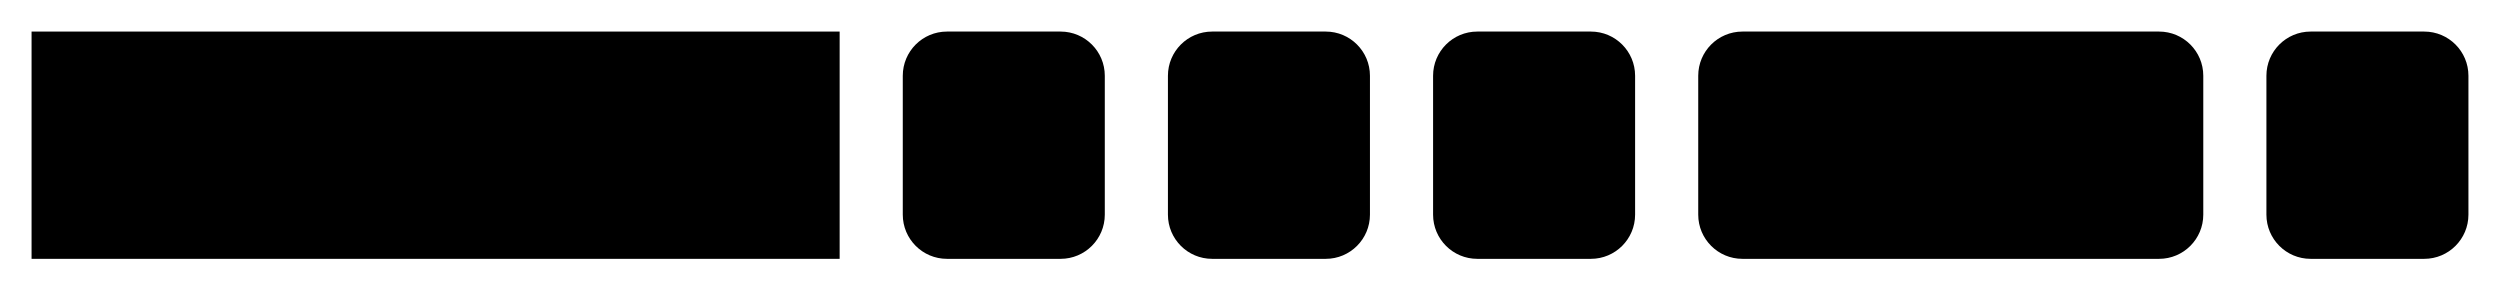
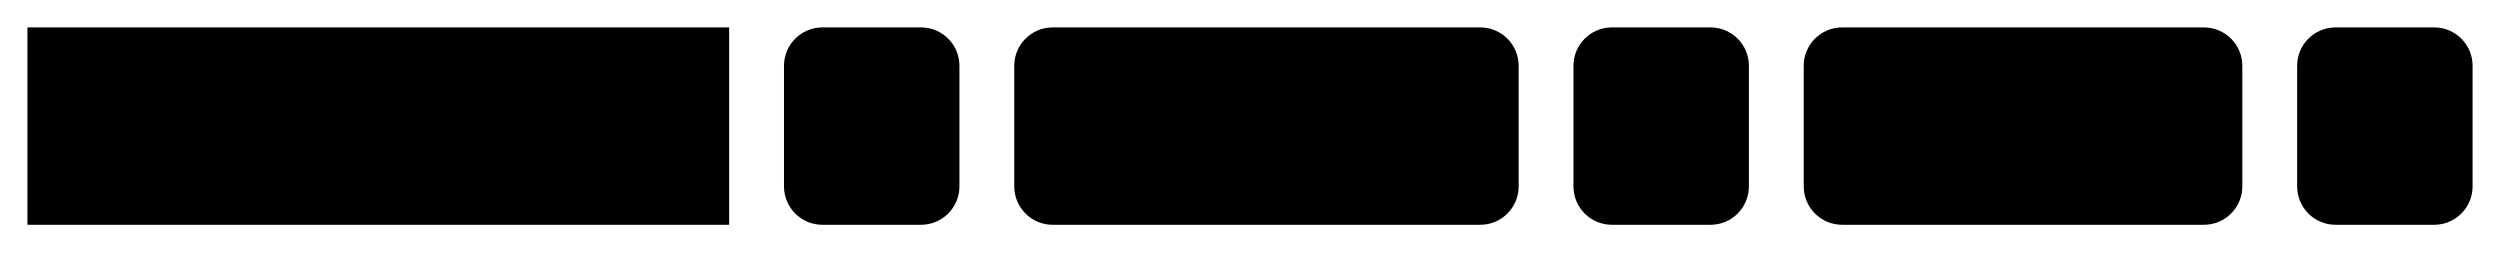
- <svg xmlns="http://www.w3.org/2000/svg" version="1.1" width="396" height="46" viewbox="0 0 396 46">
+ <svg xmlns="http://www.w3.org/2000/svg" version="1.1" width="456" height="46" viewbox="0 0 456 46">
  <defs>
    <style type="text/css">#guide .c{fill:none;stroke:#222222;}#guide .k{fill:#000000;font-family:Roboto Mono,Sans-serif;font-size:20px;}#guide .s{fill:#e4f4ff;stroke:#222222;}#guide .syn{fill:#8D8D8D;font-family:Roboto Mono,Sans-serif;font-size:20px;}</style>
  </defs>
-   <path class="c" d="M0 31h5m128 0h10m32 0h10m32 0h10m32 0h10m80 0h10m32 0h5" />
+   <path class="c" d="M0 31h5m128 0h10m32 0h10m92 0h10m32 0h10m80 0h10m32 0h5" />
  <rect class="s" x="5" y="5" width="128" height="36" />
  <text class="k" x="15" y="31">MV_CONCAT</text>
  <rect class="s" x="143" y="5" width="32" height="36" rx="7" />
  <text class="syn" x="153" y="31">(</text>
-   <rect class="s" x="185" y="5" width="32" height="36" rx="7" />
-   <text class="k" x="195" y="31">v</text>
-   <rect class="s" x="227" y="5" width="32" height="36" rx="7" />
-   <text class="syn" x="237" y="31">,</text>
-   <rect class="s" x="269" y="5" width="80" height="36" rx="7" />
-   <text class="k" x="279" y="31">delim</text>
-   <rect class="s" x="359" y="5" width="32" height="36" rx="7" />
-   <text class="syn" x="369" y="31">)</text>
+   <rect class="s" x="185" y="5" width="92" height="36" rx="7" />
+   <text class="k" x="195" y="31">string</text>
+   <rect class="s" x="287" y="5" width="32" height="36" rx="7" />
+   <text class="syn" x="297" y="31">,</text>
+   <rect class="s" x="329" y="5" width="80" height="36" rx="7" />
+   <text class="k" x="339" y="31">delim</text>
+   <rect class="s" x="419" y="5" width="32" height="36" rx="7" />
+   <text class="syn" x="429" y="31">)</text>
</svg>
